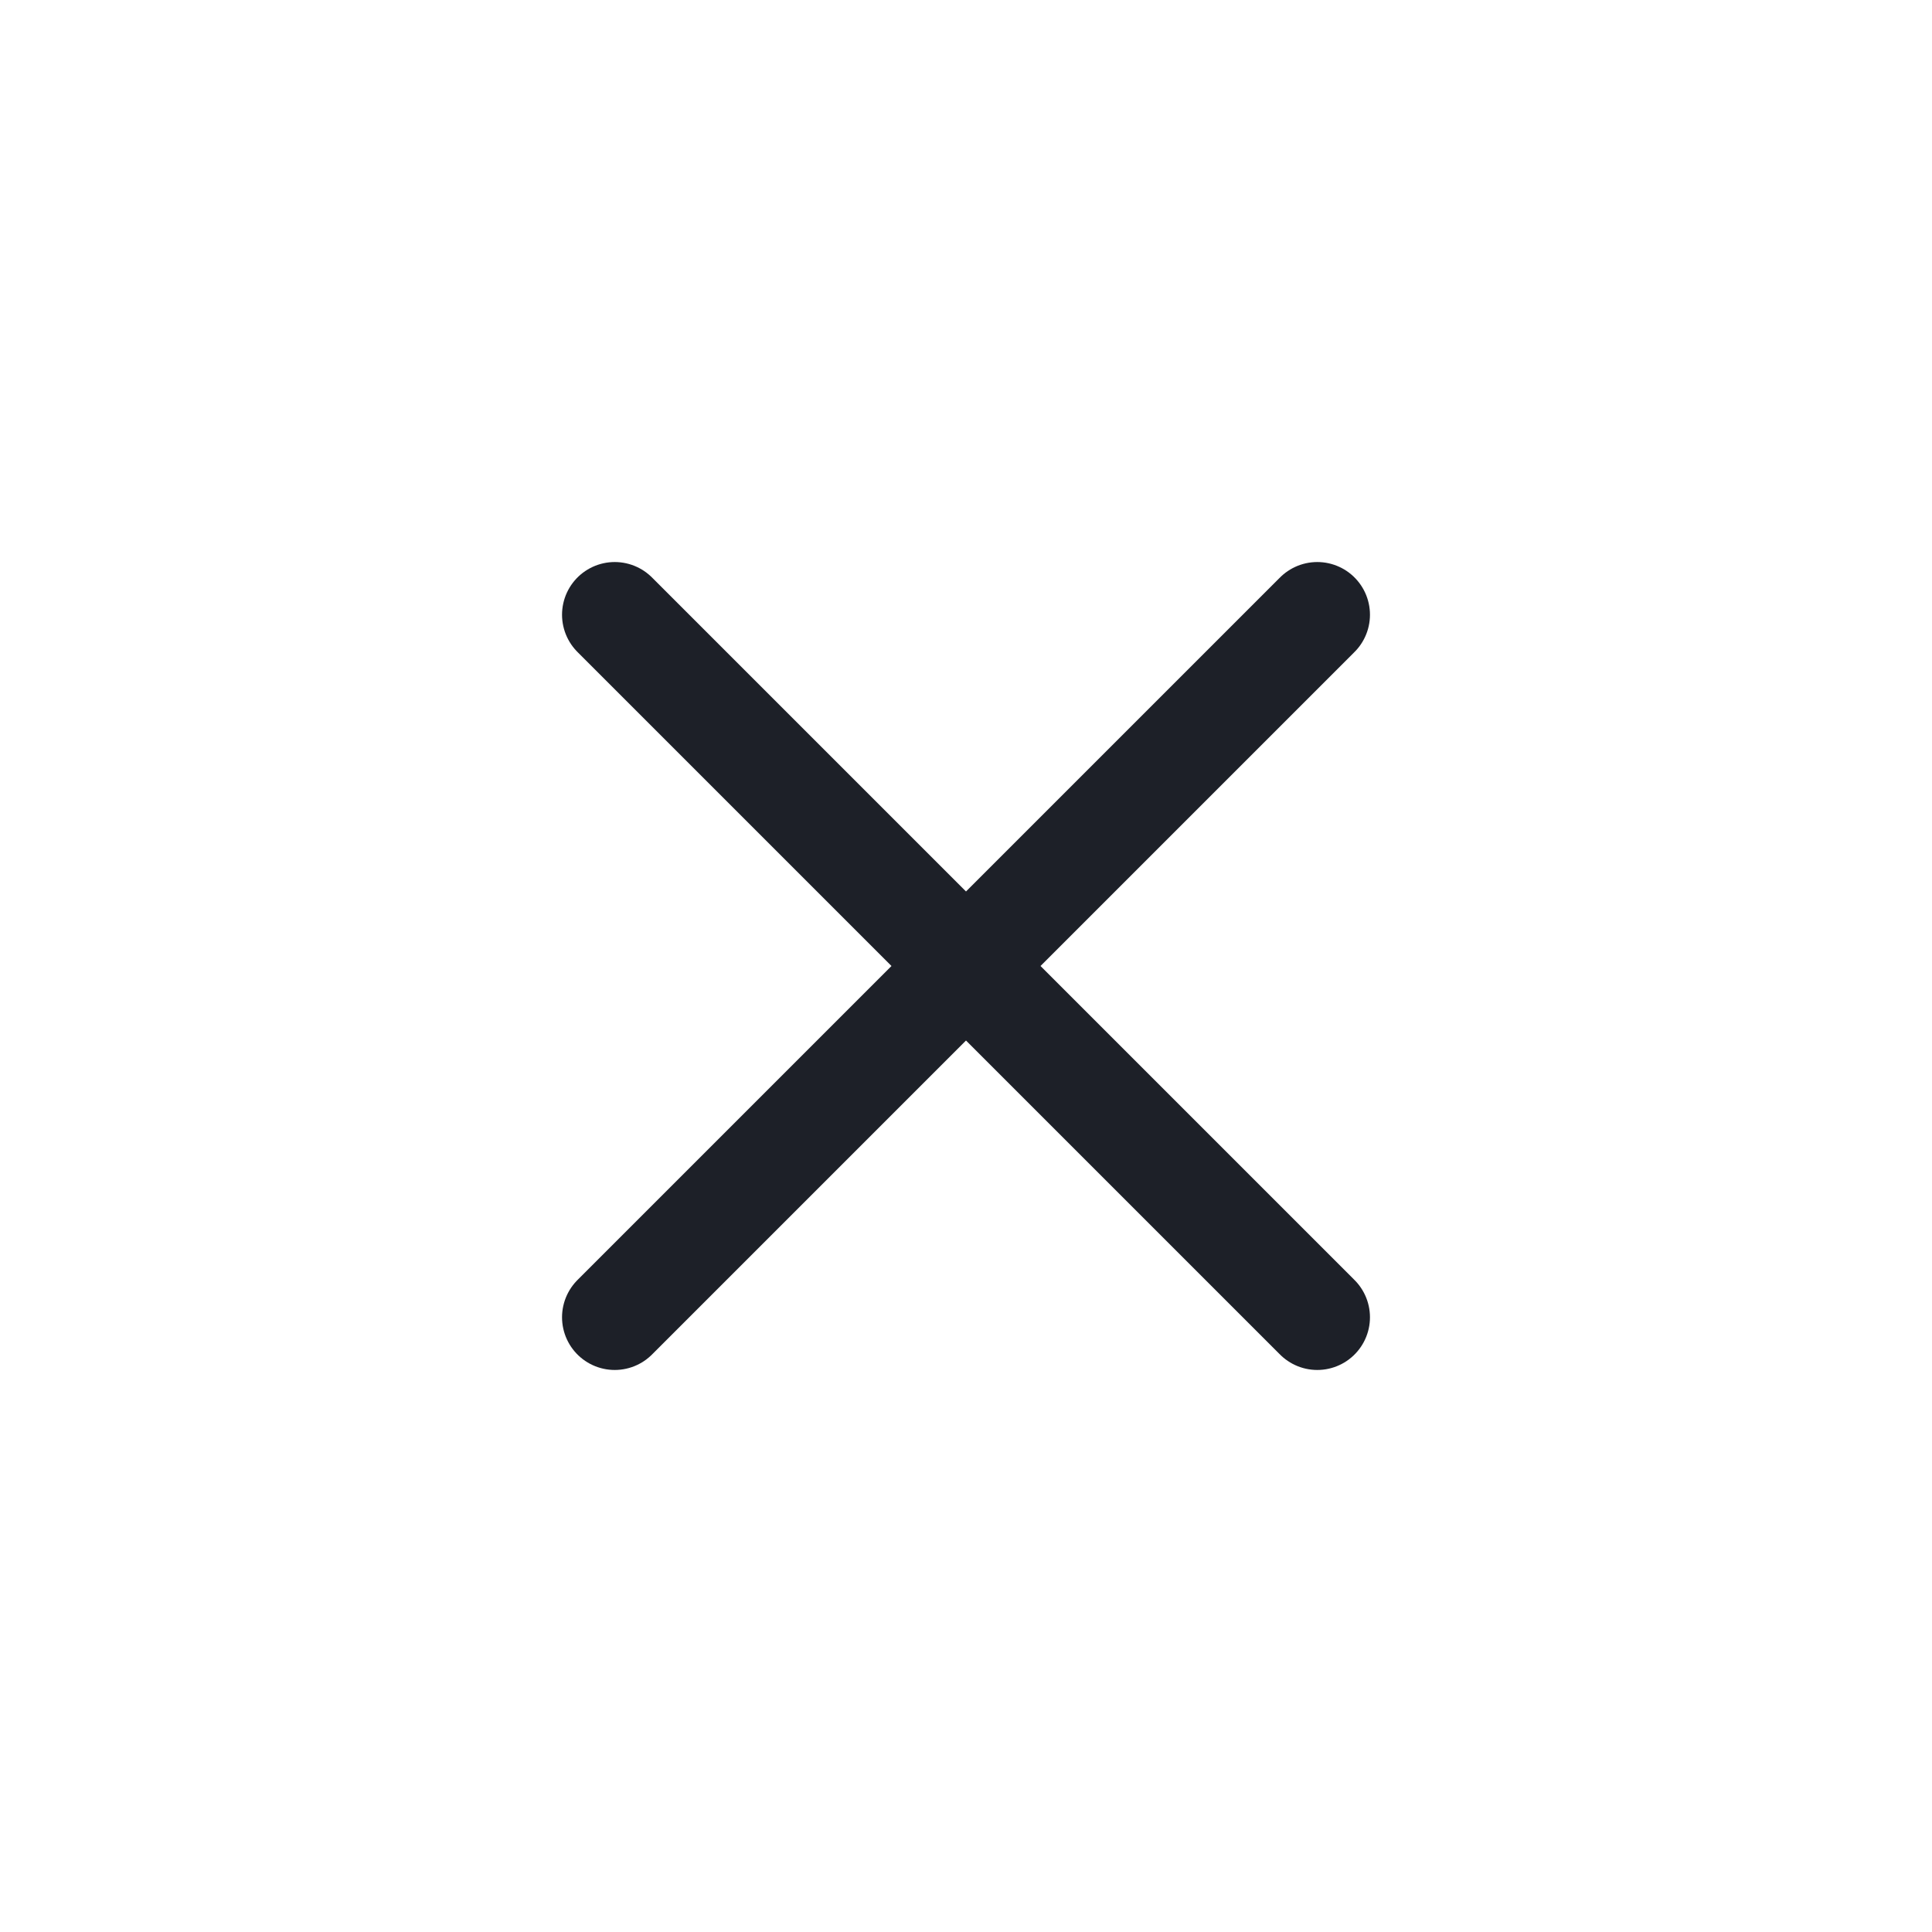
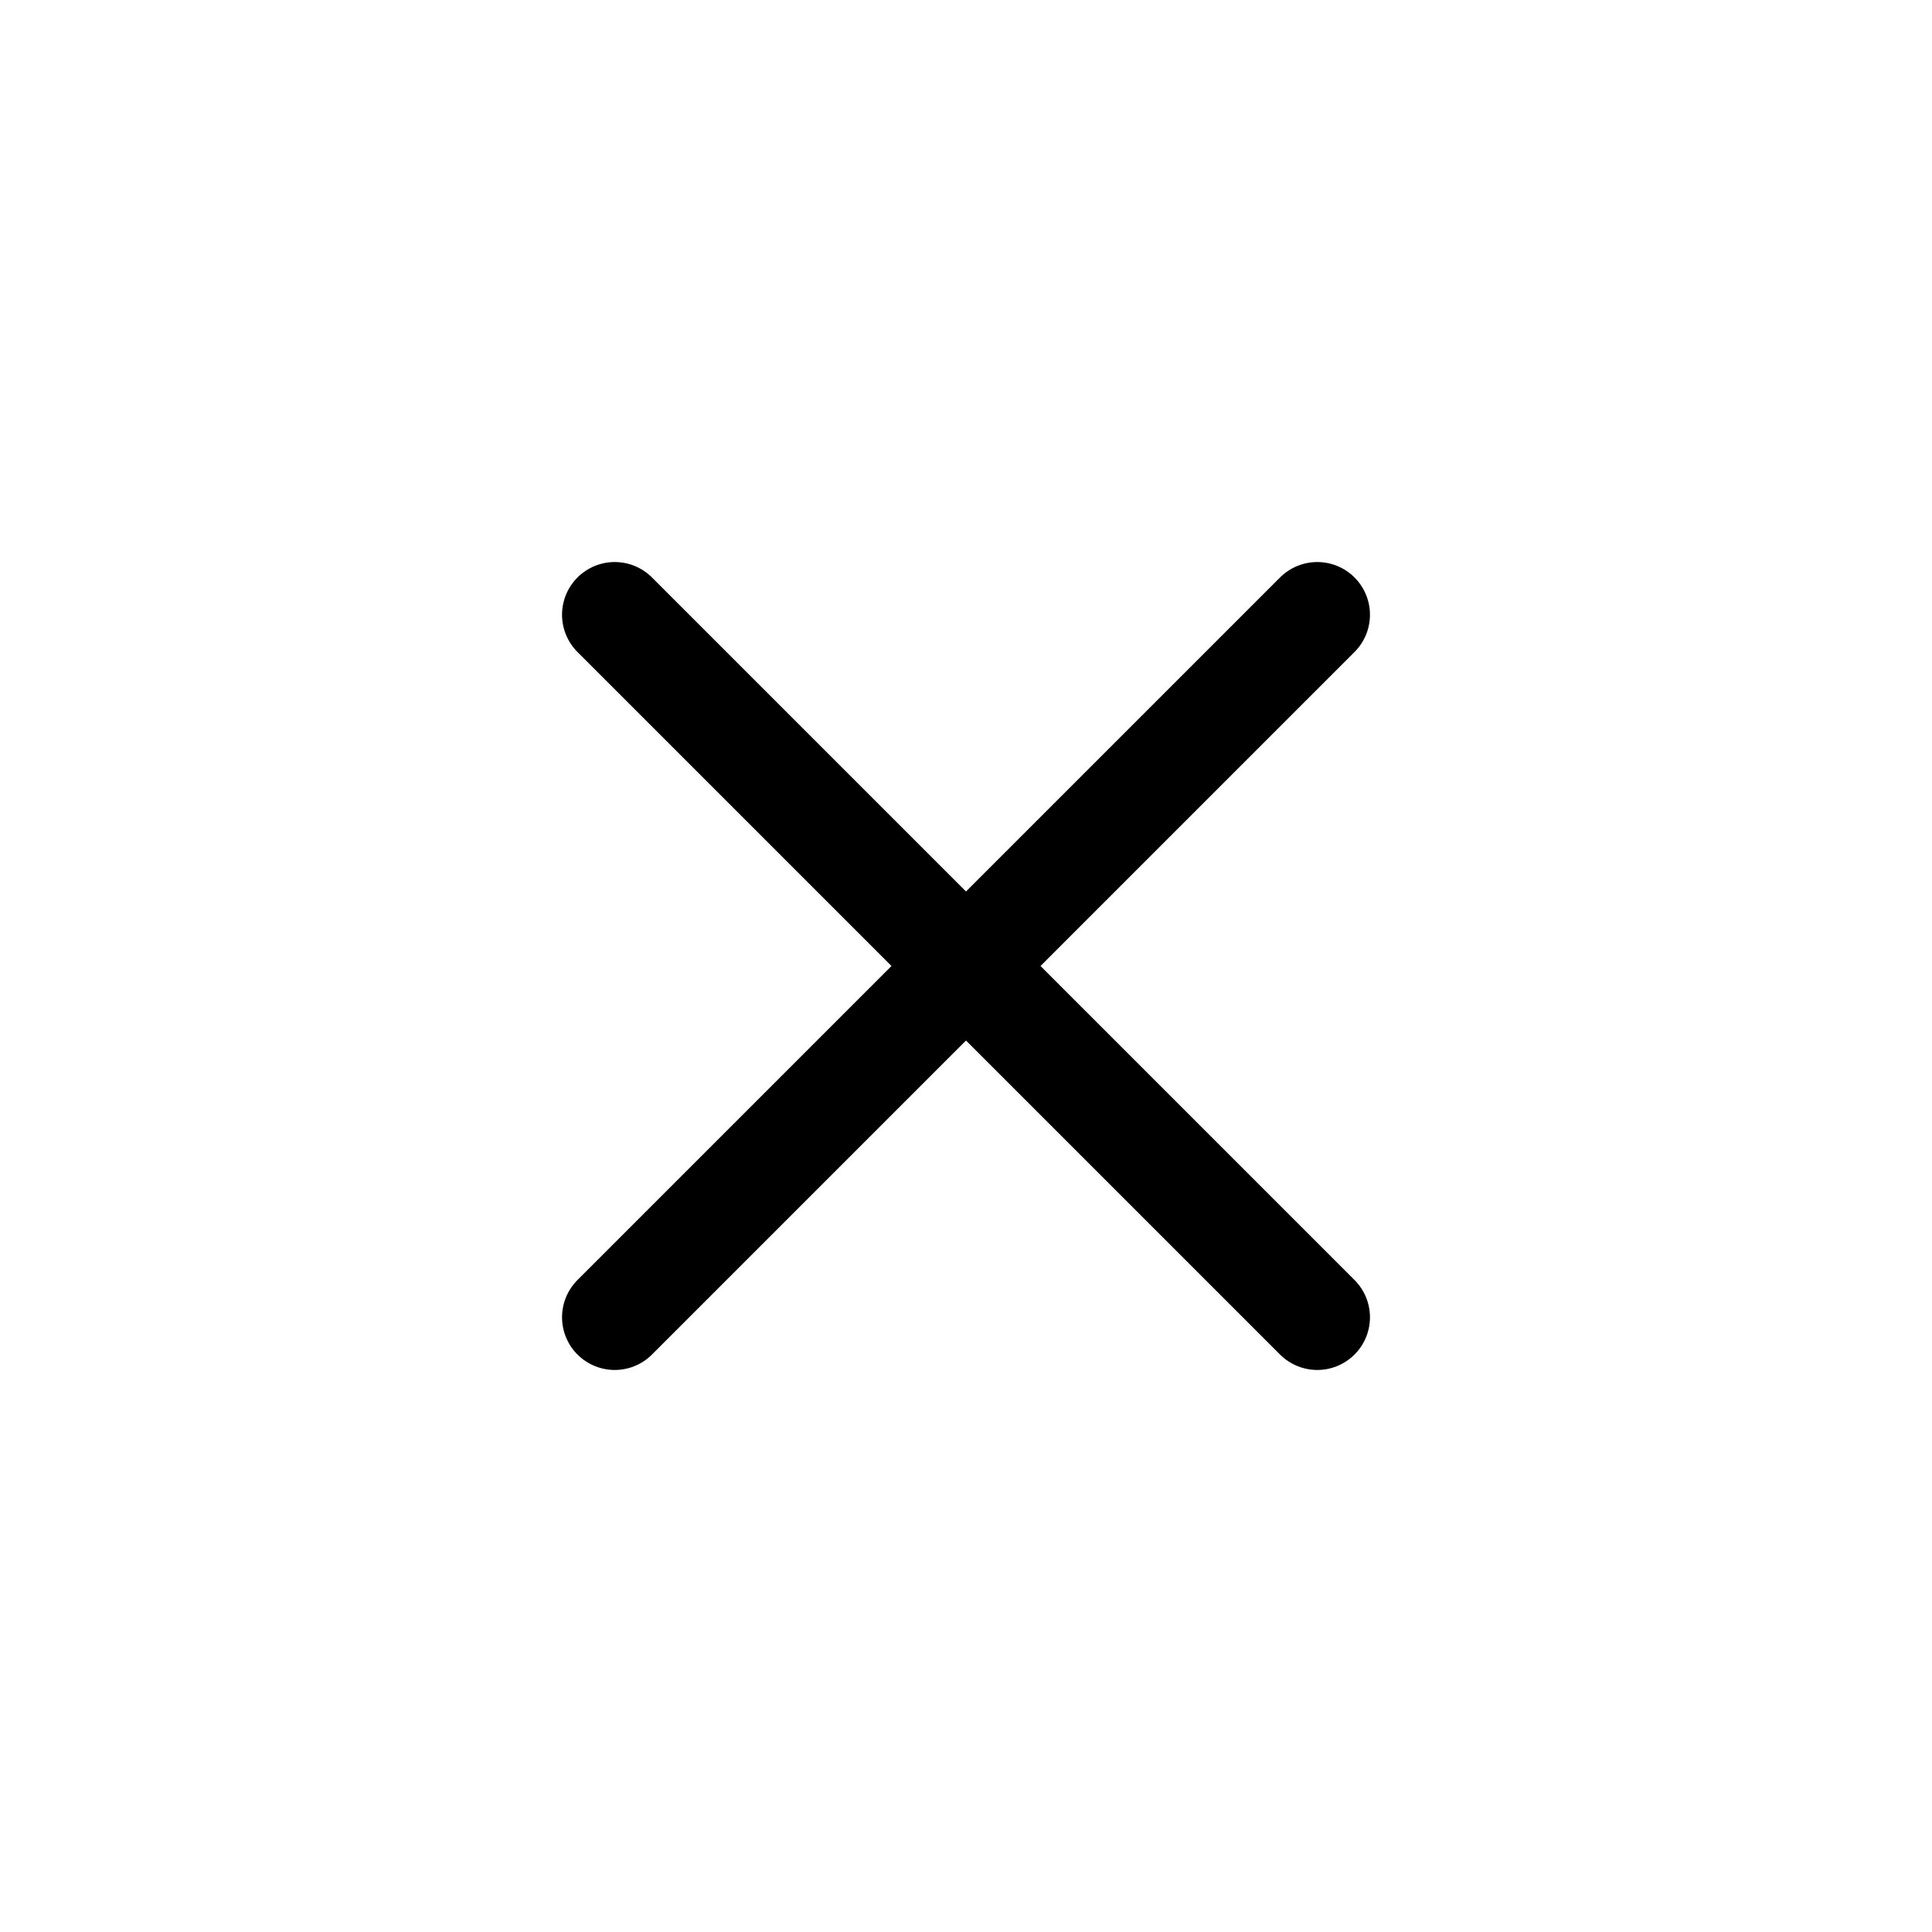
<svg xmlns="http://www.w3.org/2000/svg" width="22" height="22" viewBox="0 0 22 22" fill="none">
-   <path d="M7 15L15 7M7 7L15 15" stroke="#1D2028" stroke-width="1.2" stroke-linecap="round" stroke-linejoin="round" />
+   <path d="M7 15L15 7M7 7L15 15" stroke="currentColor" stroke-width="1.2" stroke-linecap="round" stroke-linejoin="round" />
</svg>
